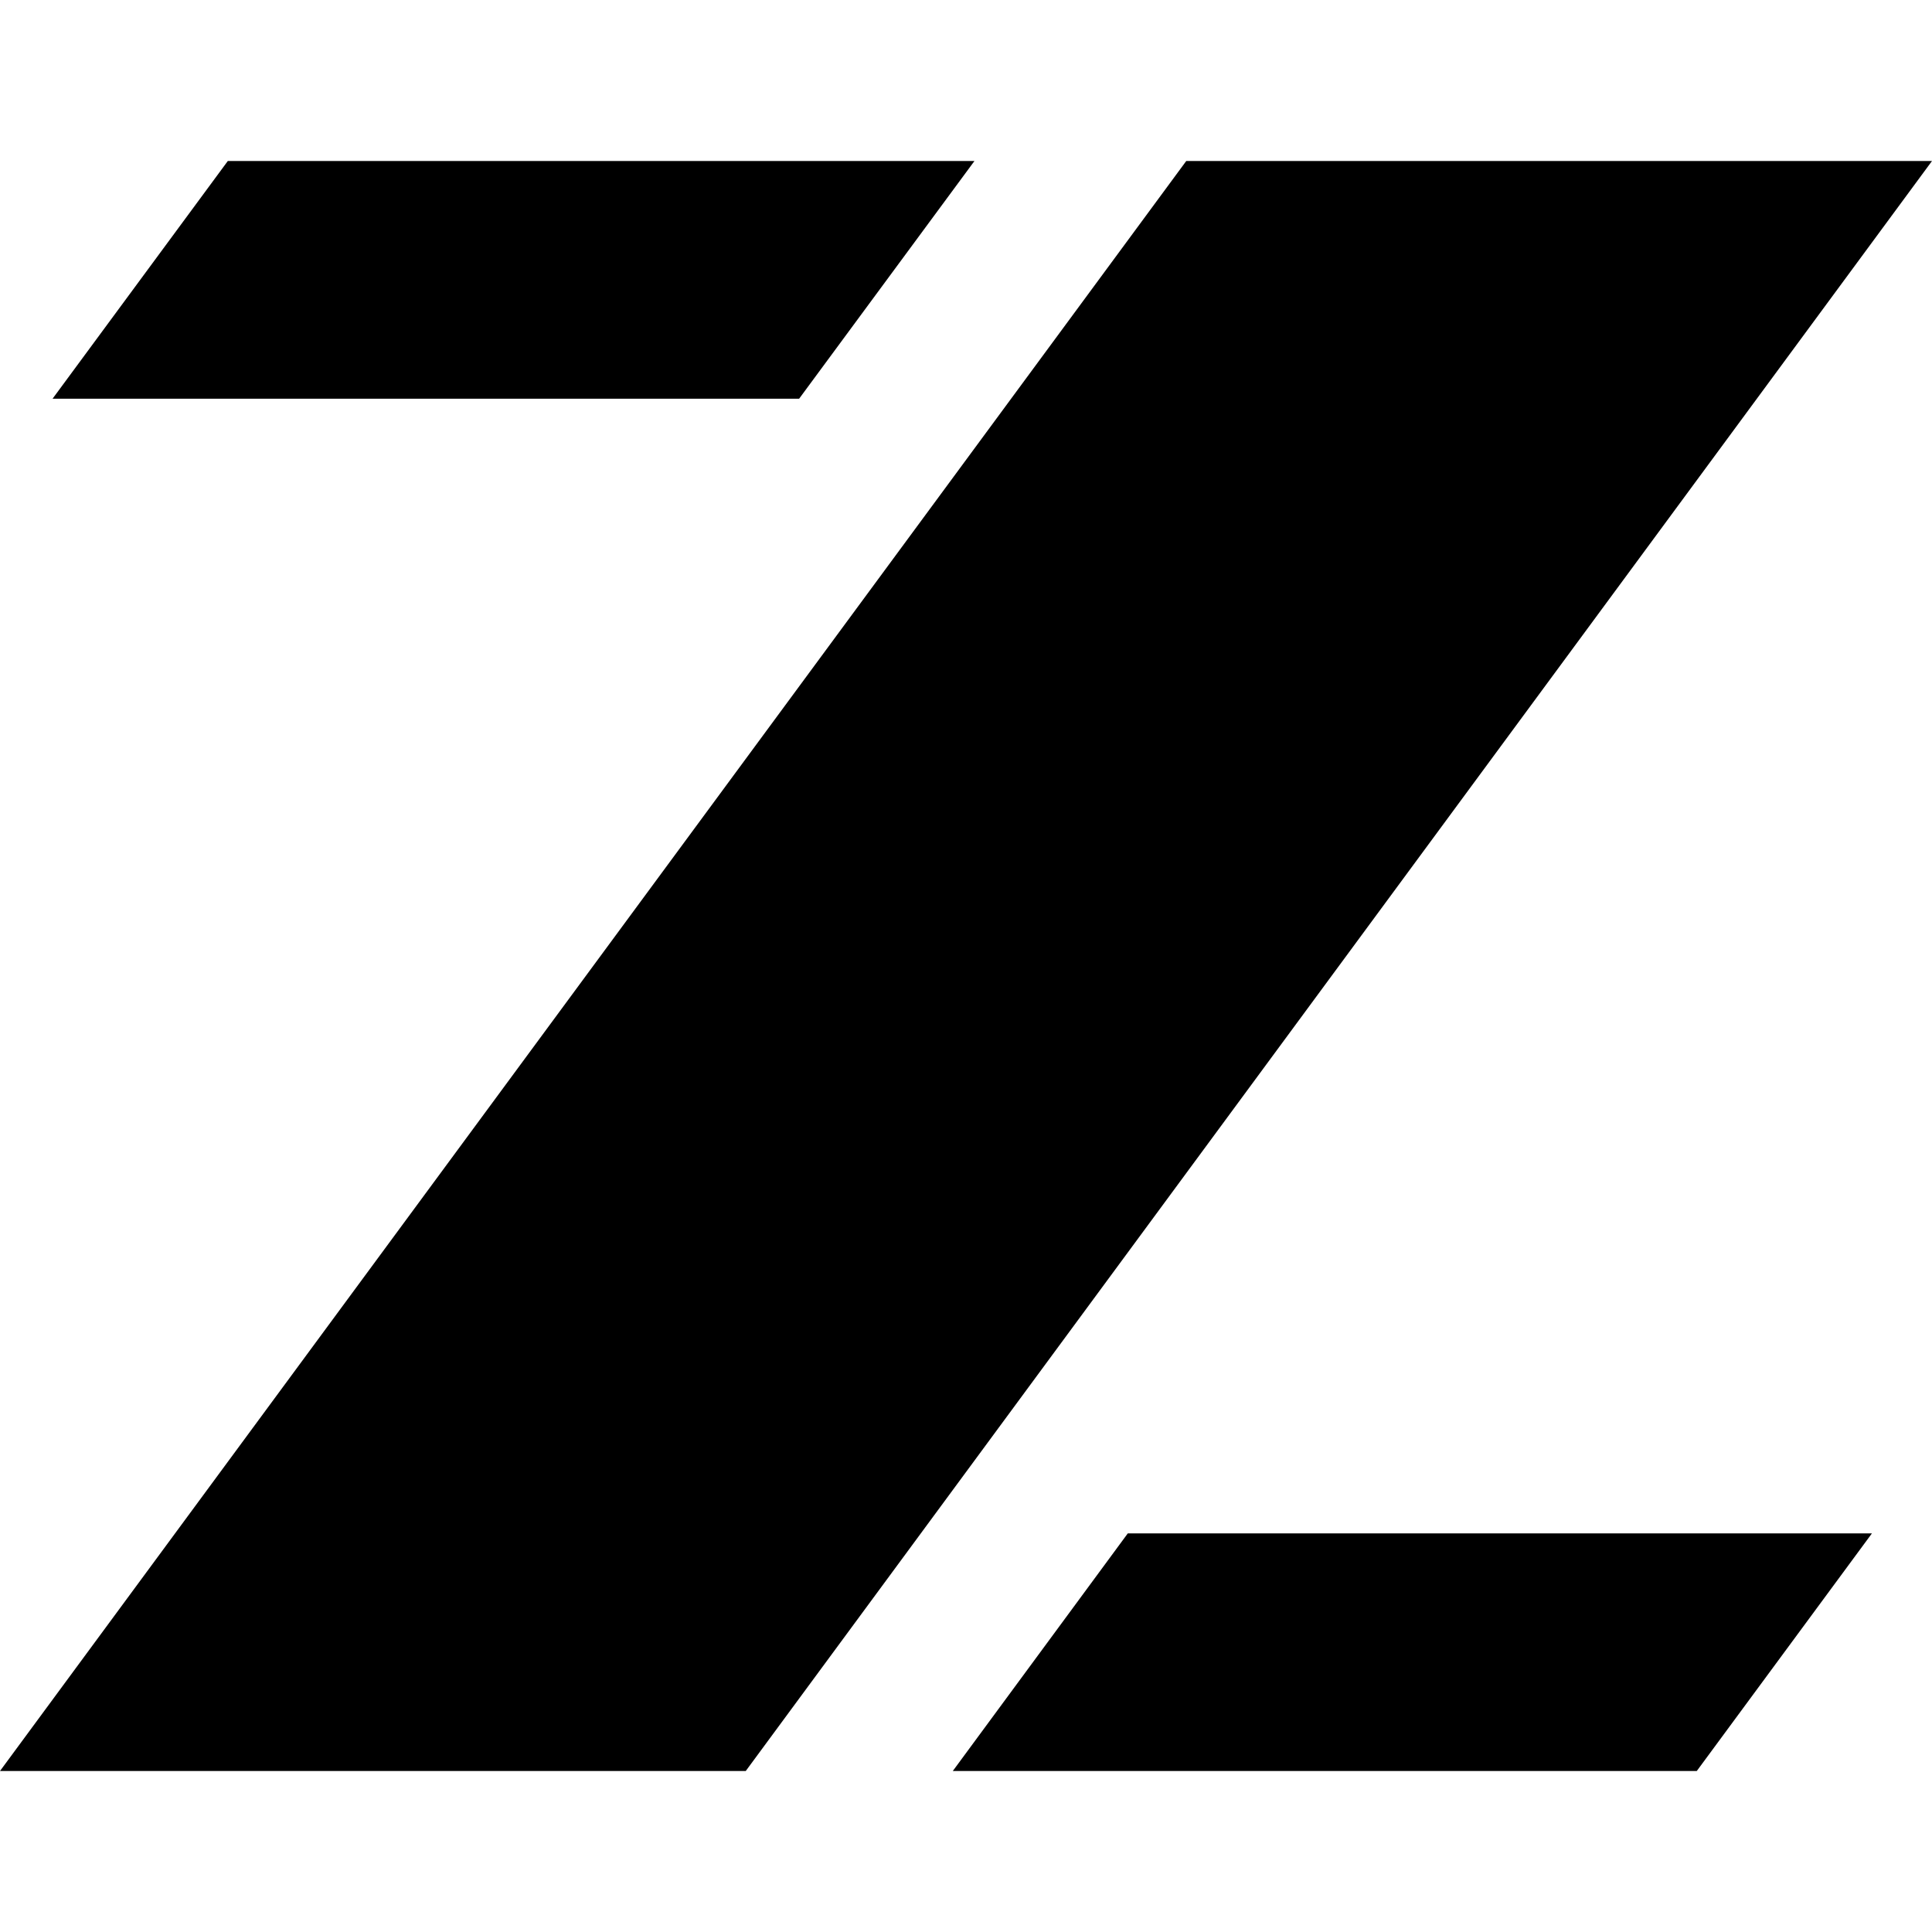
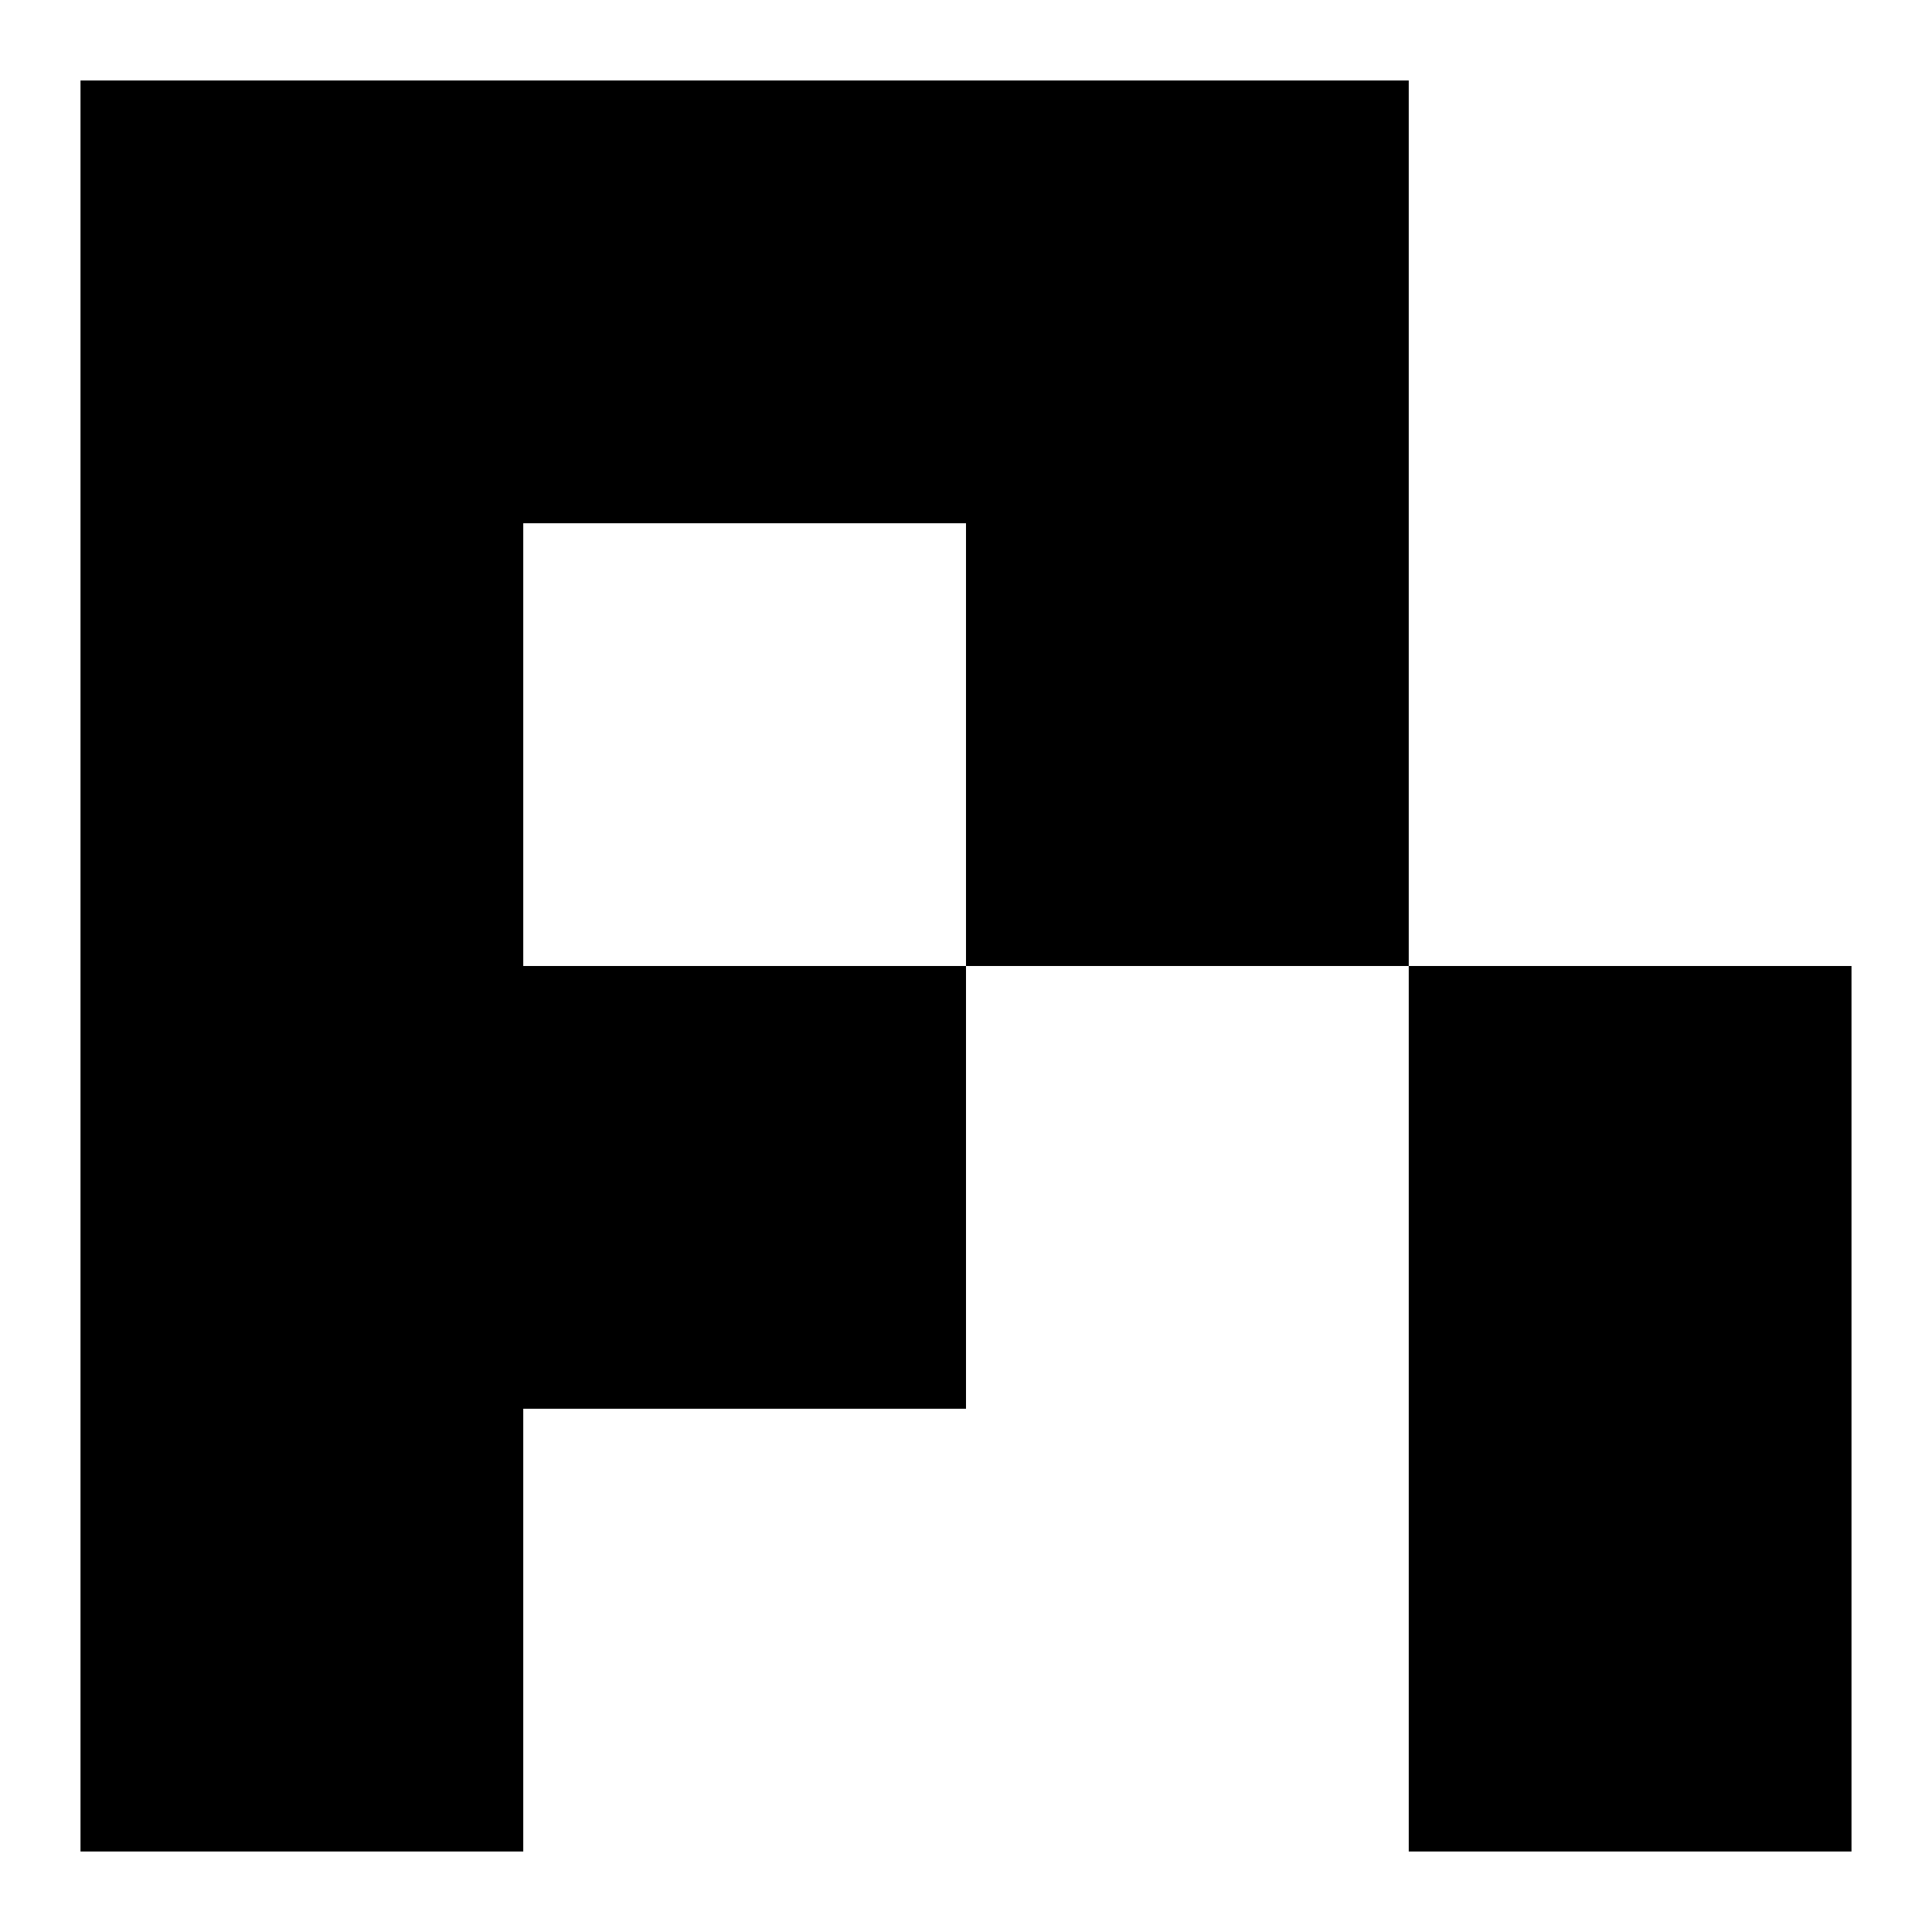
<svg xmlns="http://www.w3.org/2000/svg" fill="currentColor" fillRule="evenodd" height="24" viewBox="0 0 24 24" width="24">
-   <path d="M12.105 2L9.927 4.953H.653L2.83 2h9.276zM23.254 19.048L21.078 22h-9.242l2.174-2.952h9.244zM24 2L9.264 22H0L14.736 2H24z" />
+   <path clipRule="evenodd" d="M1 1h16.5v11H12v5.5H6.5V23H1V1zm5.5 5.5V12H12V6.5H6.5z" />
+   <path d="M17.5 12H23v11h-5.5V12z" />
</svg>
